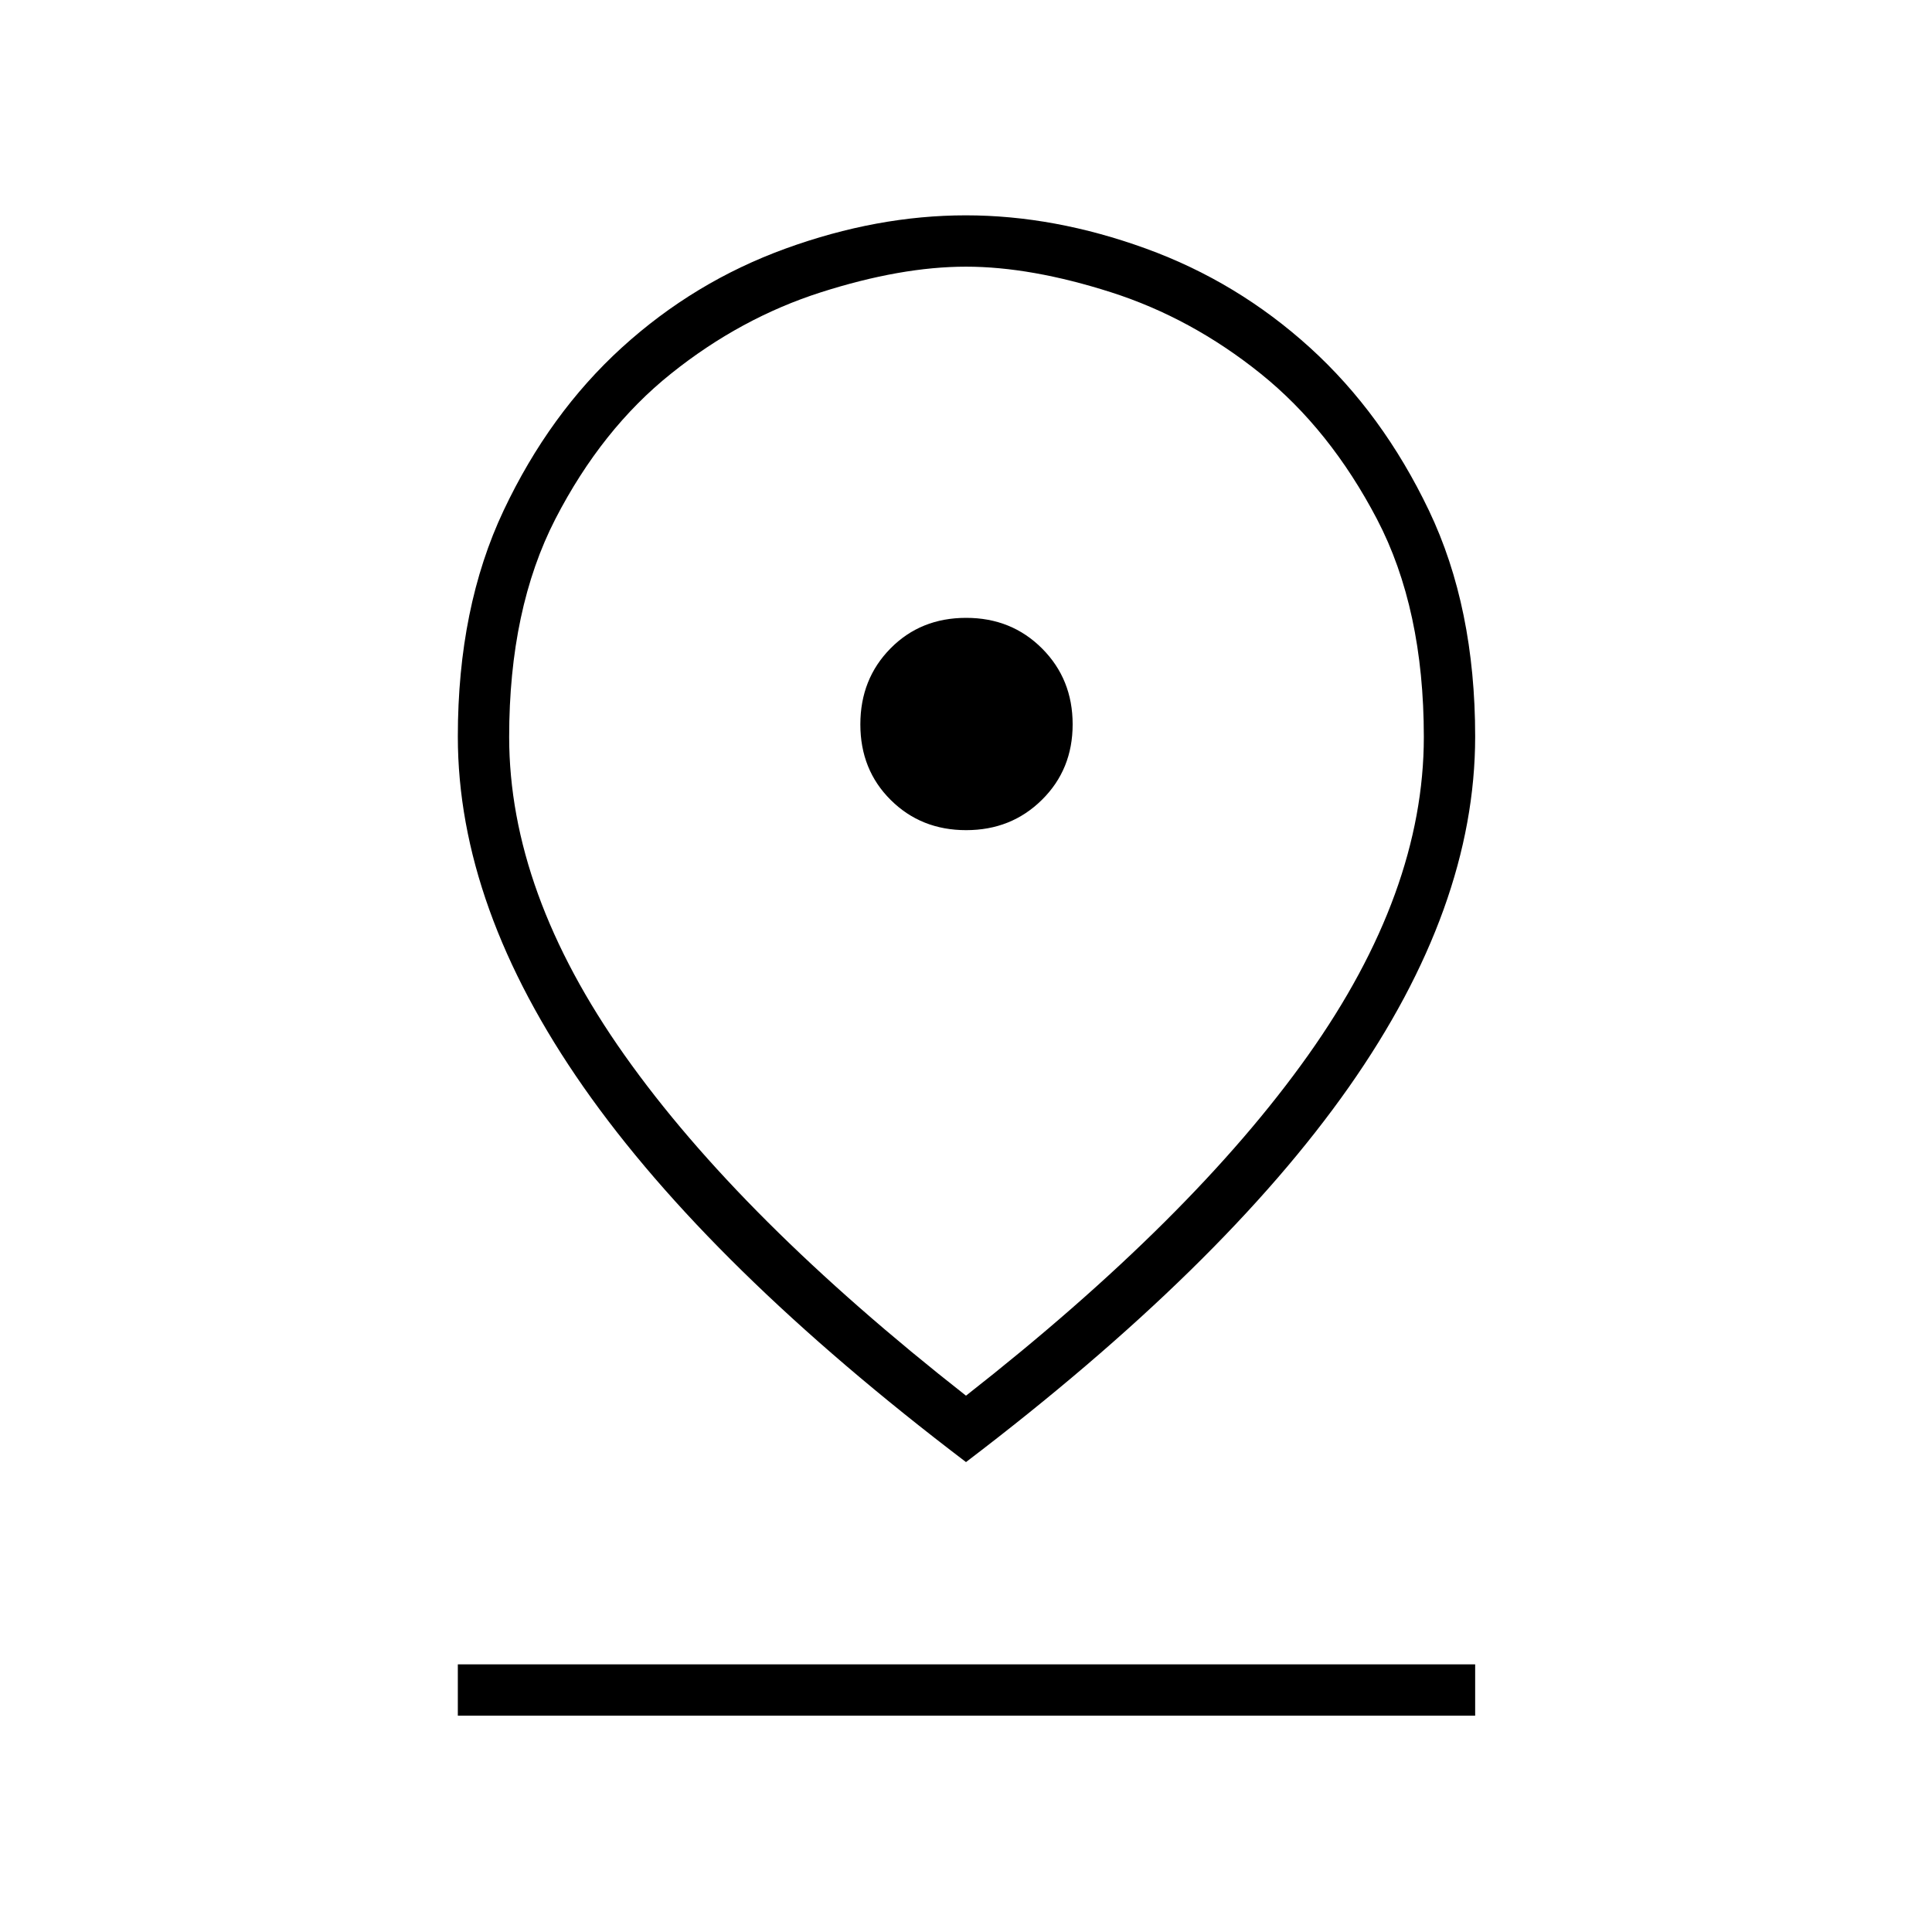
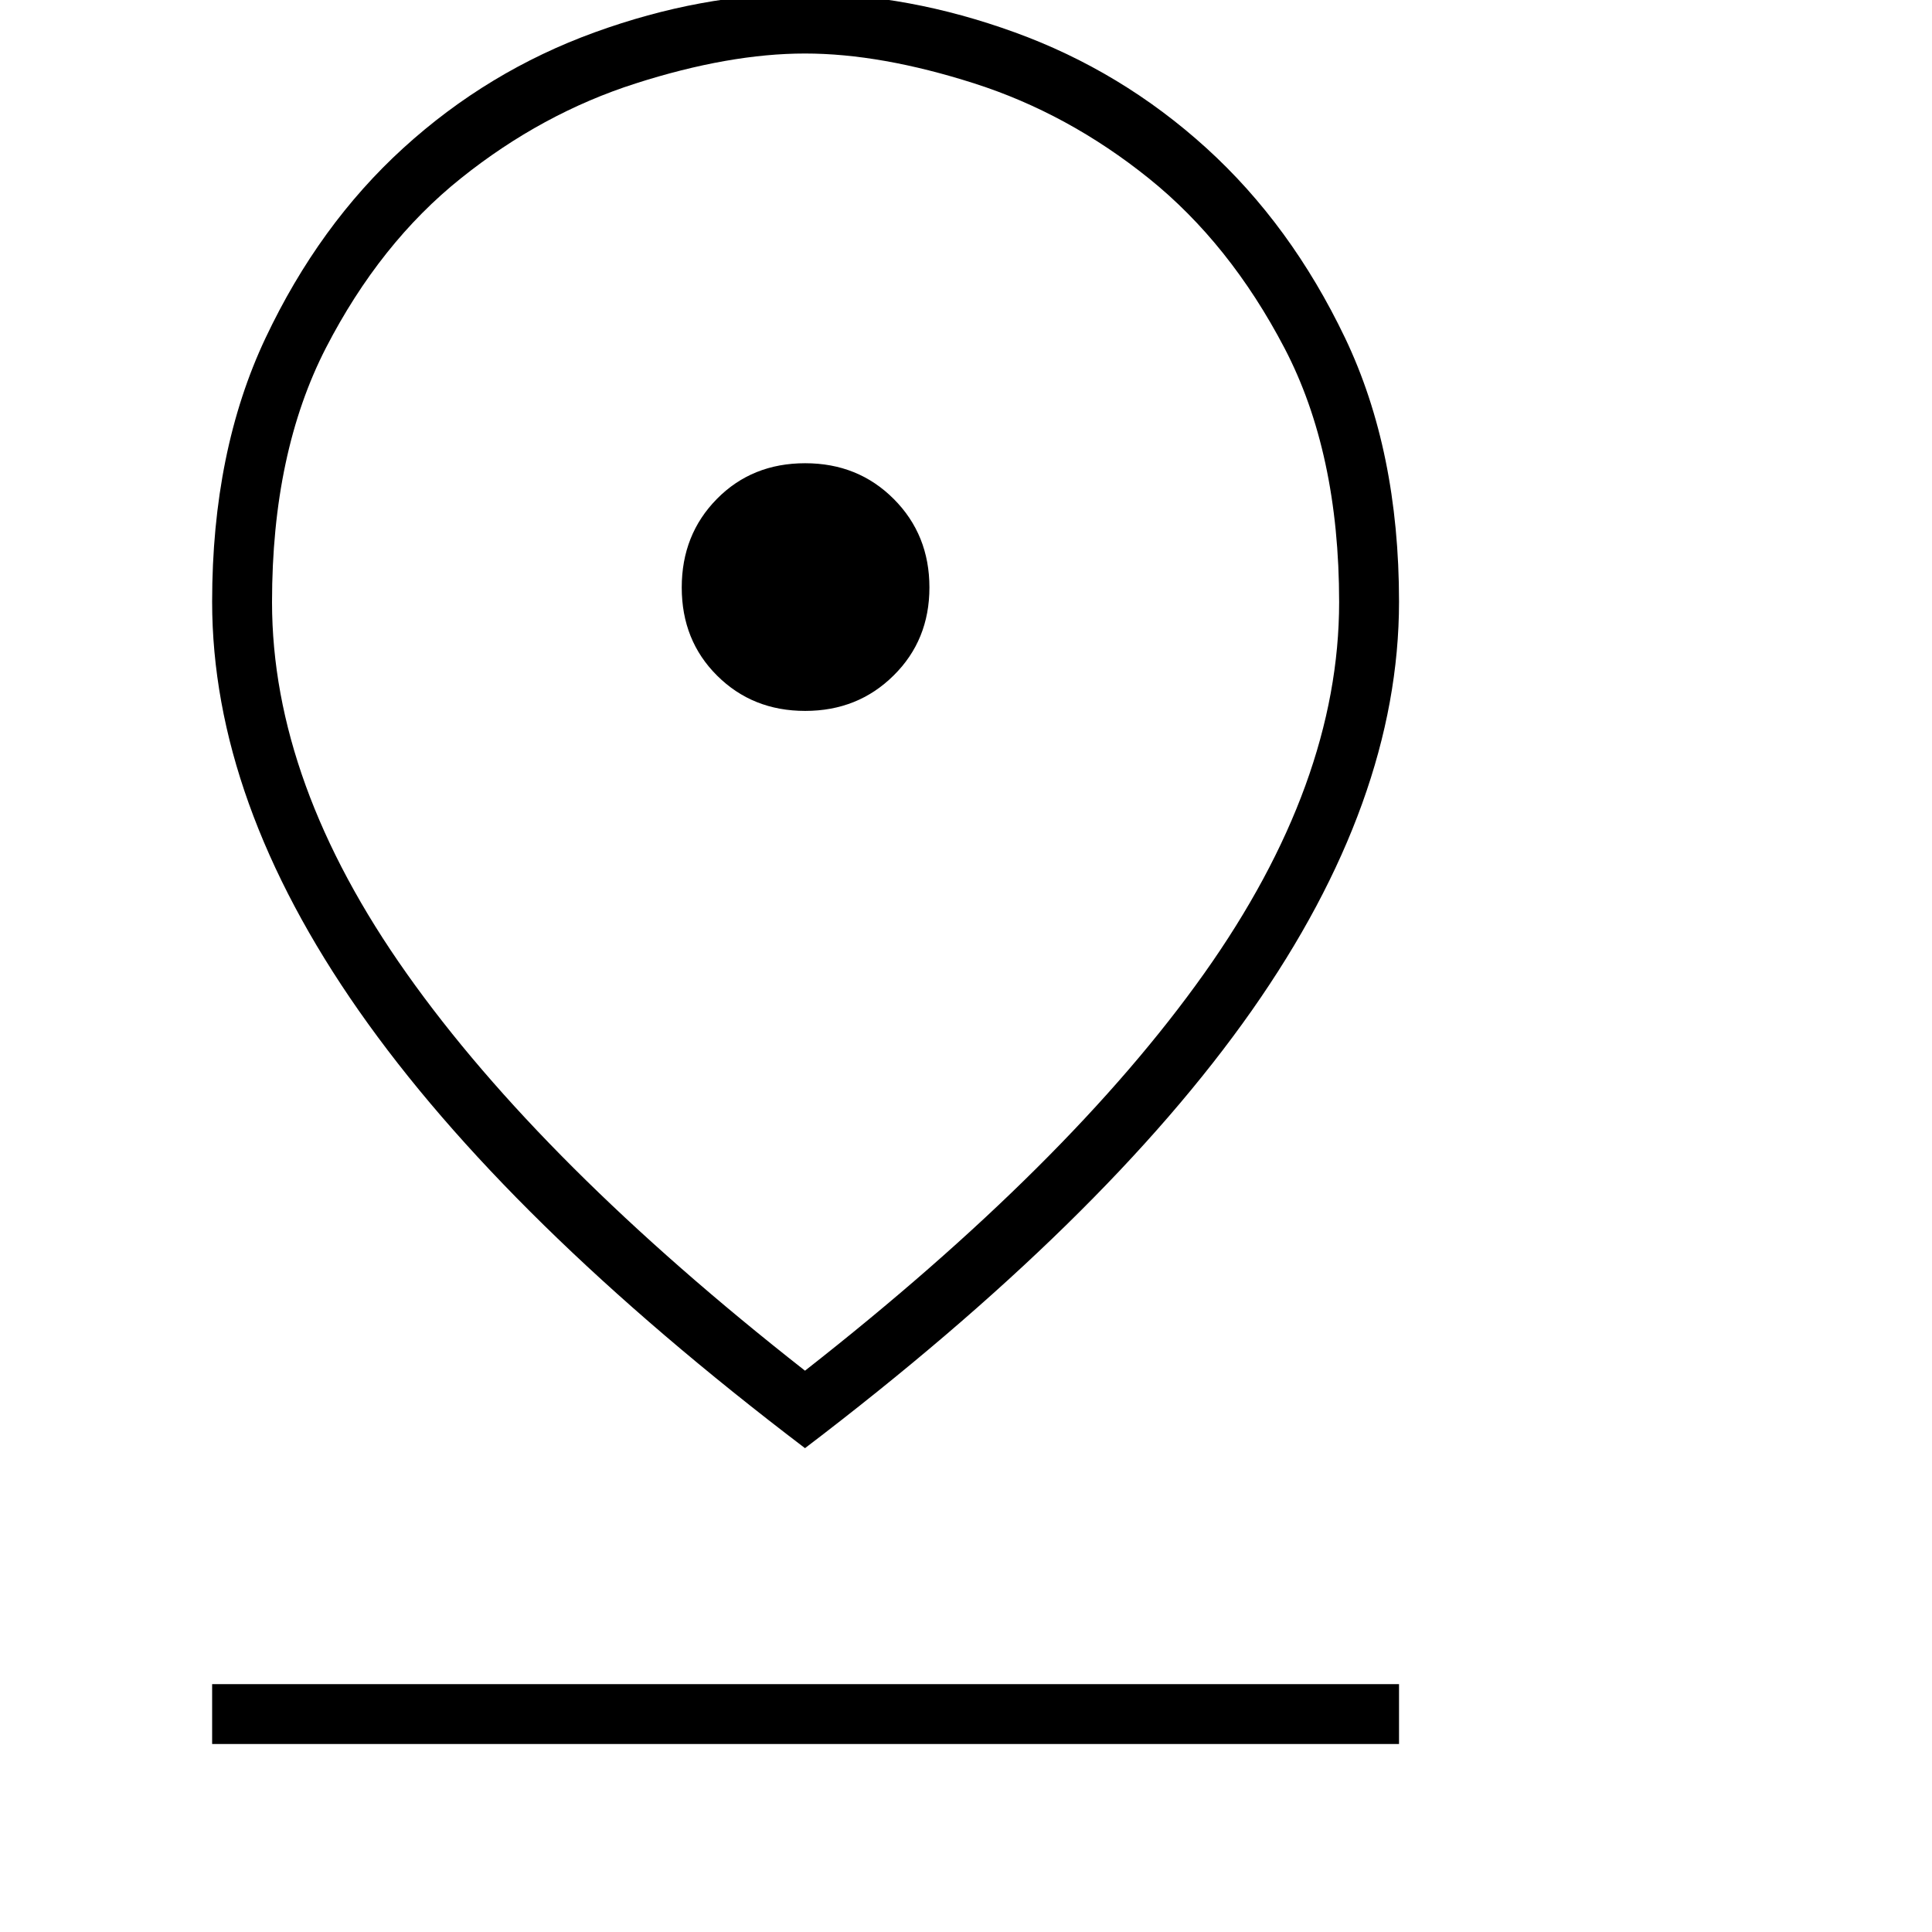
- <svg xmlns="http://www.w3.org/2000/svg" width="35" height="35" viewBox="0 0 35 35" fill="none">
+ <svg xmlns="http://www.w3.org/2000/svg" width="40px" height="40px" viewBox="5 9 30 20" fill="none">
  <path d="M17.5 25.284C20.231 23.144 22.297 21.089 23.696 19.119C25.095 17.148 25.794 15.226 25.794 13.351C25.794 11.803 25.511 10.487 24.945 9.404C24.378 8.321 23.676 7.443 22.839 6.77C22.002 6.097 21.099 5.606 20.131 5.296C19.162 4.986 18.285 4.831 17.5 4.831C16.715 4.831 15.838 4.986 14.869 5.296C13.901 5.606 12.997 6.096 12.159 6.767C11.32 7.437 10.622 8.315 10.062 9.4C9.504 10.485 9.224 11.801 9.224 13.35C9.224 15.225 9.921 17.148 11.316 19.118C12.71 21.089 14.771 23.144 17.5 25.284ZM17.5 26.487C14.401 24.132 12.092 21.868 10.573 19.696C9.054 17.524 8.294 15.406 8.294 13.343C8.294 11.783 8.571 10.417 9.124 9.247C9.677 8.077 10.39 7.094 11.264 6.298C12.138 5.502 13.128 4.904 14.232 4.503C15.337 4.102 16.425 3.901 17.496 3.901C18.566 3.901 19.654 4.102 20.759 4.503C21.864 4.904 22.854 5.502 23.731 6.298C24.608 7.094 25.326 8.077 25.886 9.247C26.445 10.417 26.724 11.783 26.724 13.343C26.724 15.405 25.961 17.522 24.436 19.694C22.911 21.865 20.599 24.129 17.5 26.487ZM17.503 15.039C18.048 15.039 18.506 14.856 18.876 14.489C19.247 14.123 19.432 13.667 19.432 13.122C19.432 12.577 19.248 12.119 18.879 11.749C18.509 11.378 18.051 11.193 17.502 11.193C16.954 11.193 16.497 11.377 16.133 11.746C15.768 12.116 15.586 12.574 15.586 13.123C15.586 13.671 15.769 14.128 16.136 14.492C16.503 14.857 16.958 15.039 17.503 15.039ZM8.294 31.081V30.151H26.724V31.081H8.294Z" fill="black" />
</svg>
